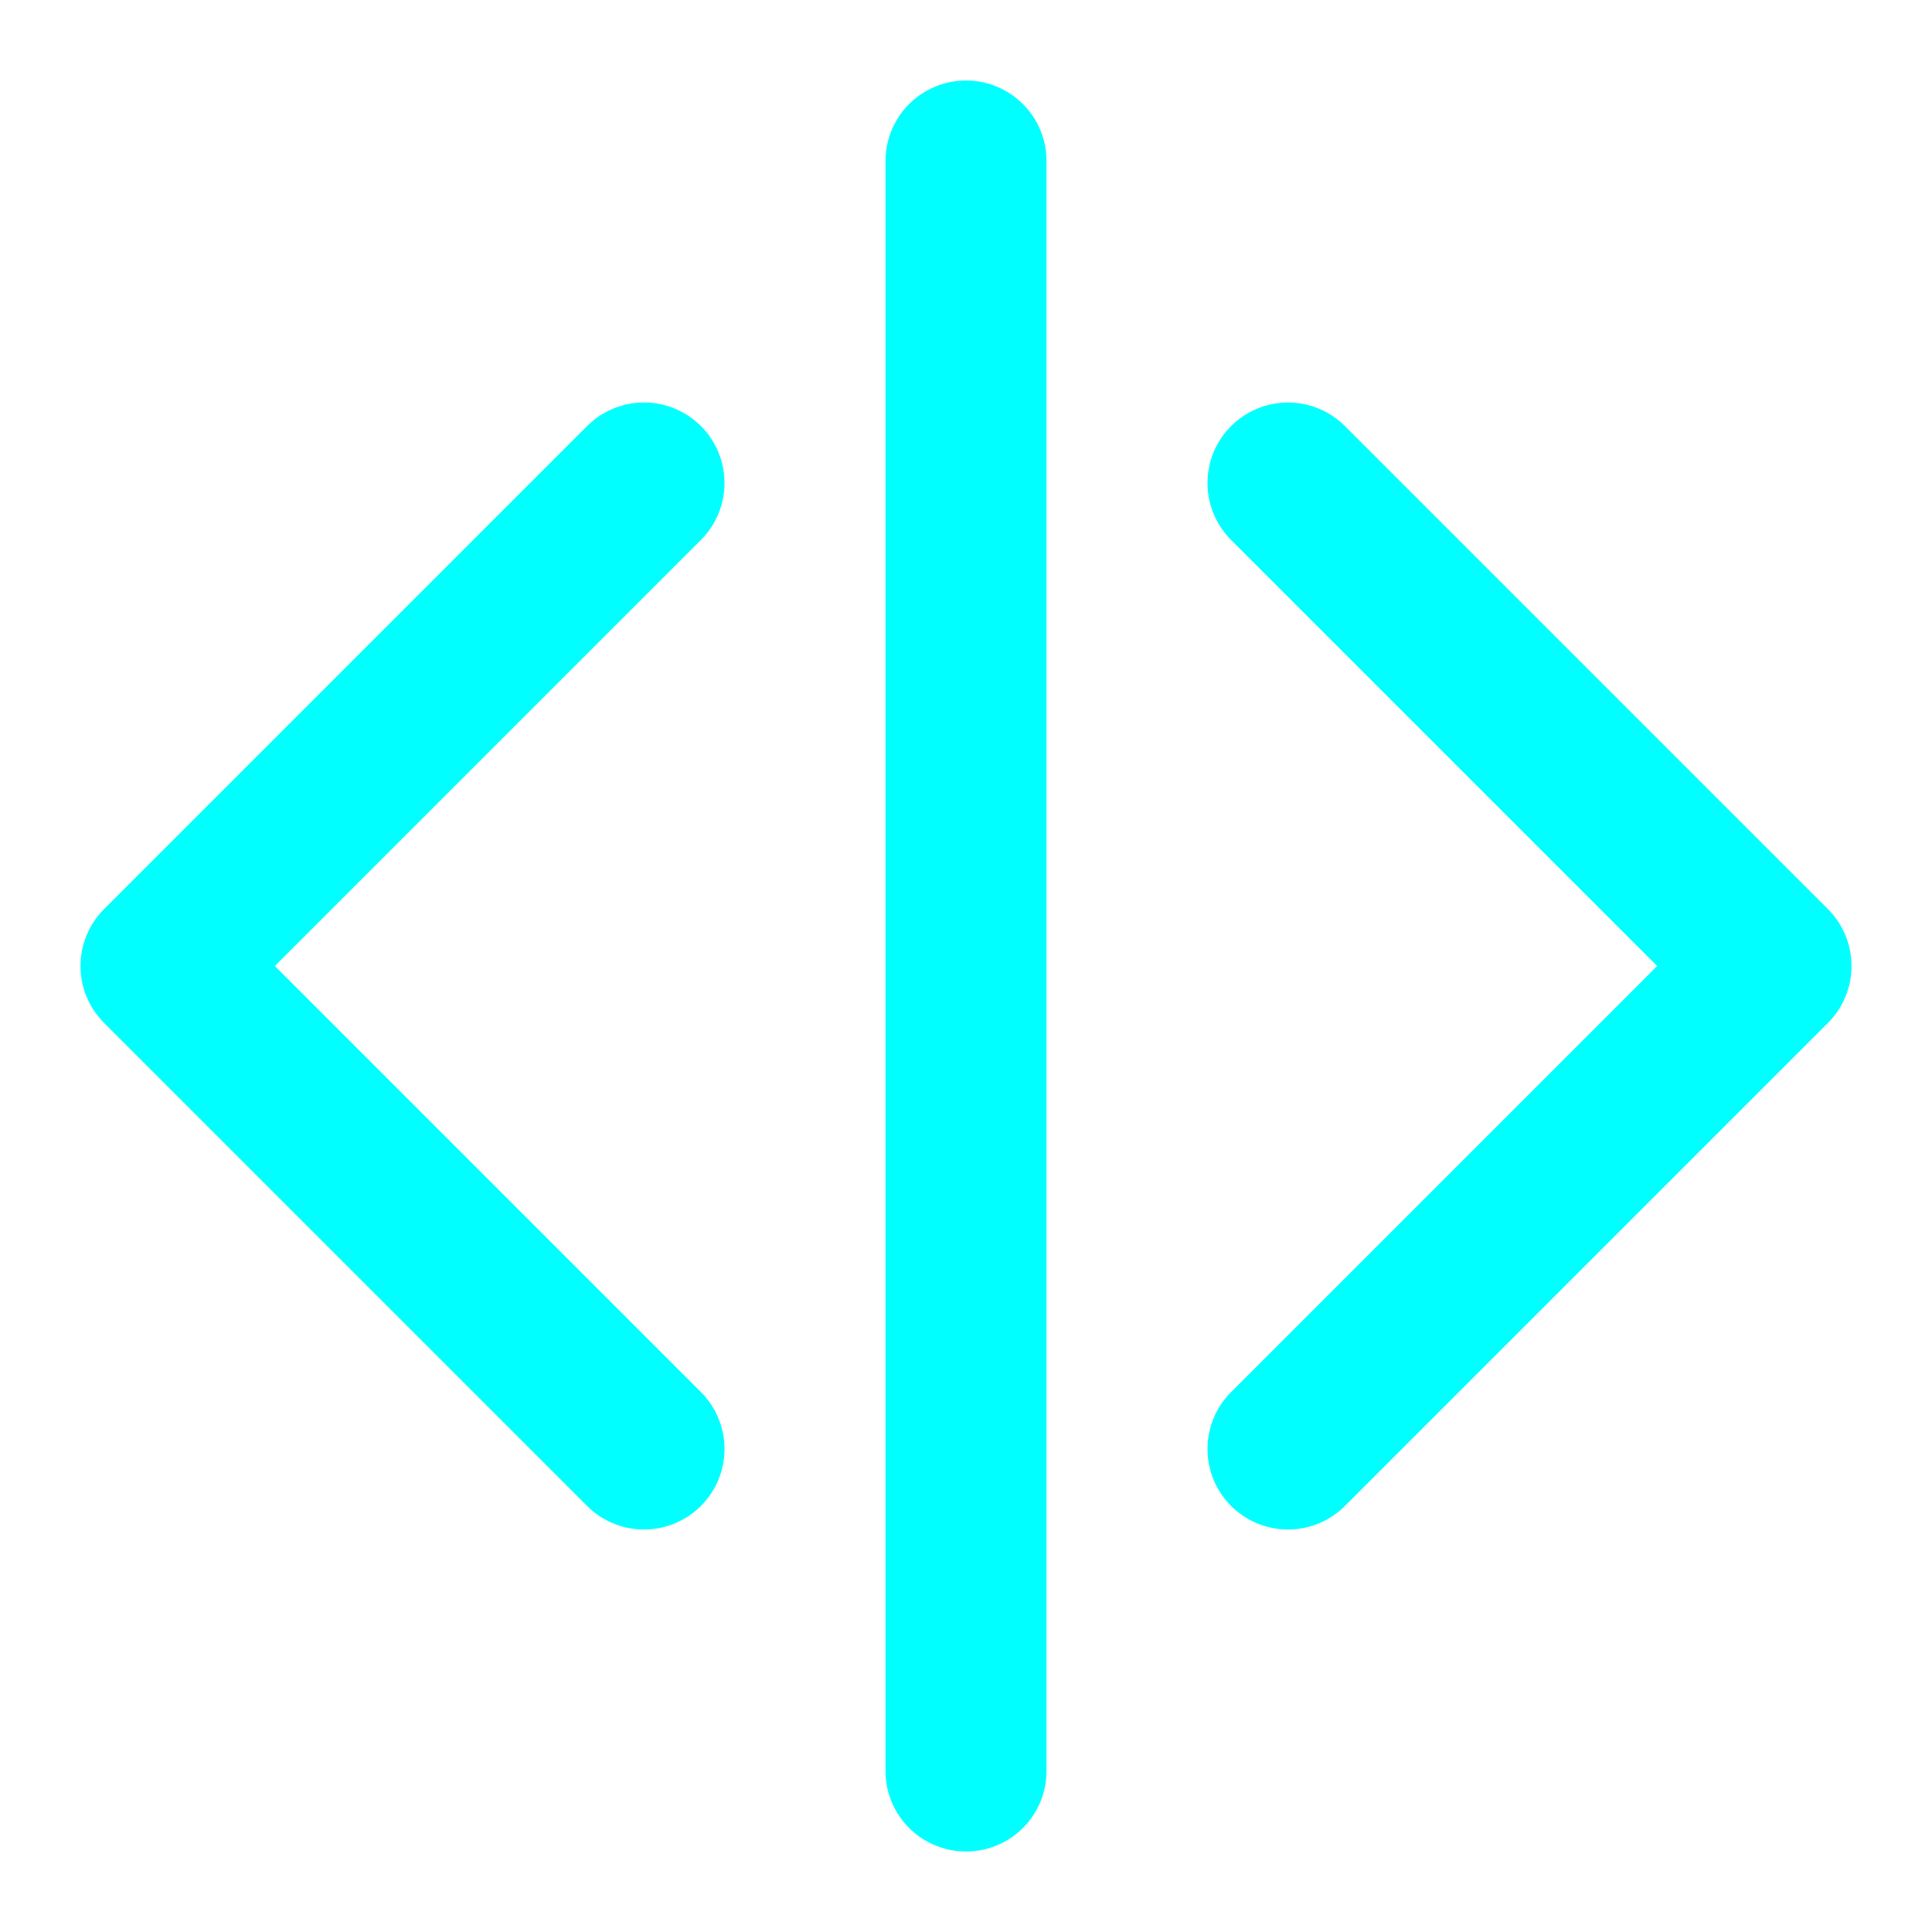
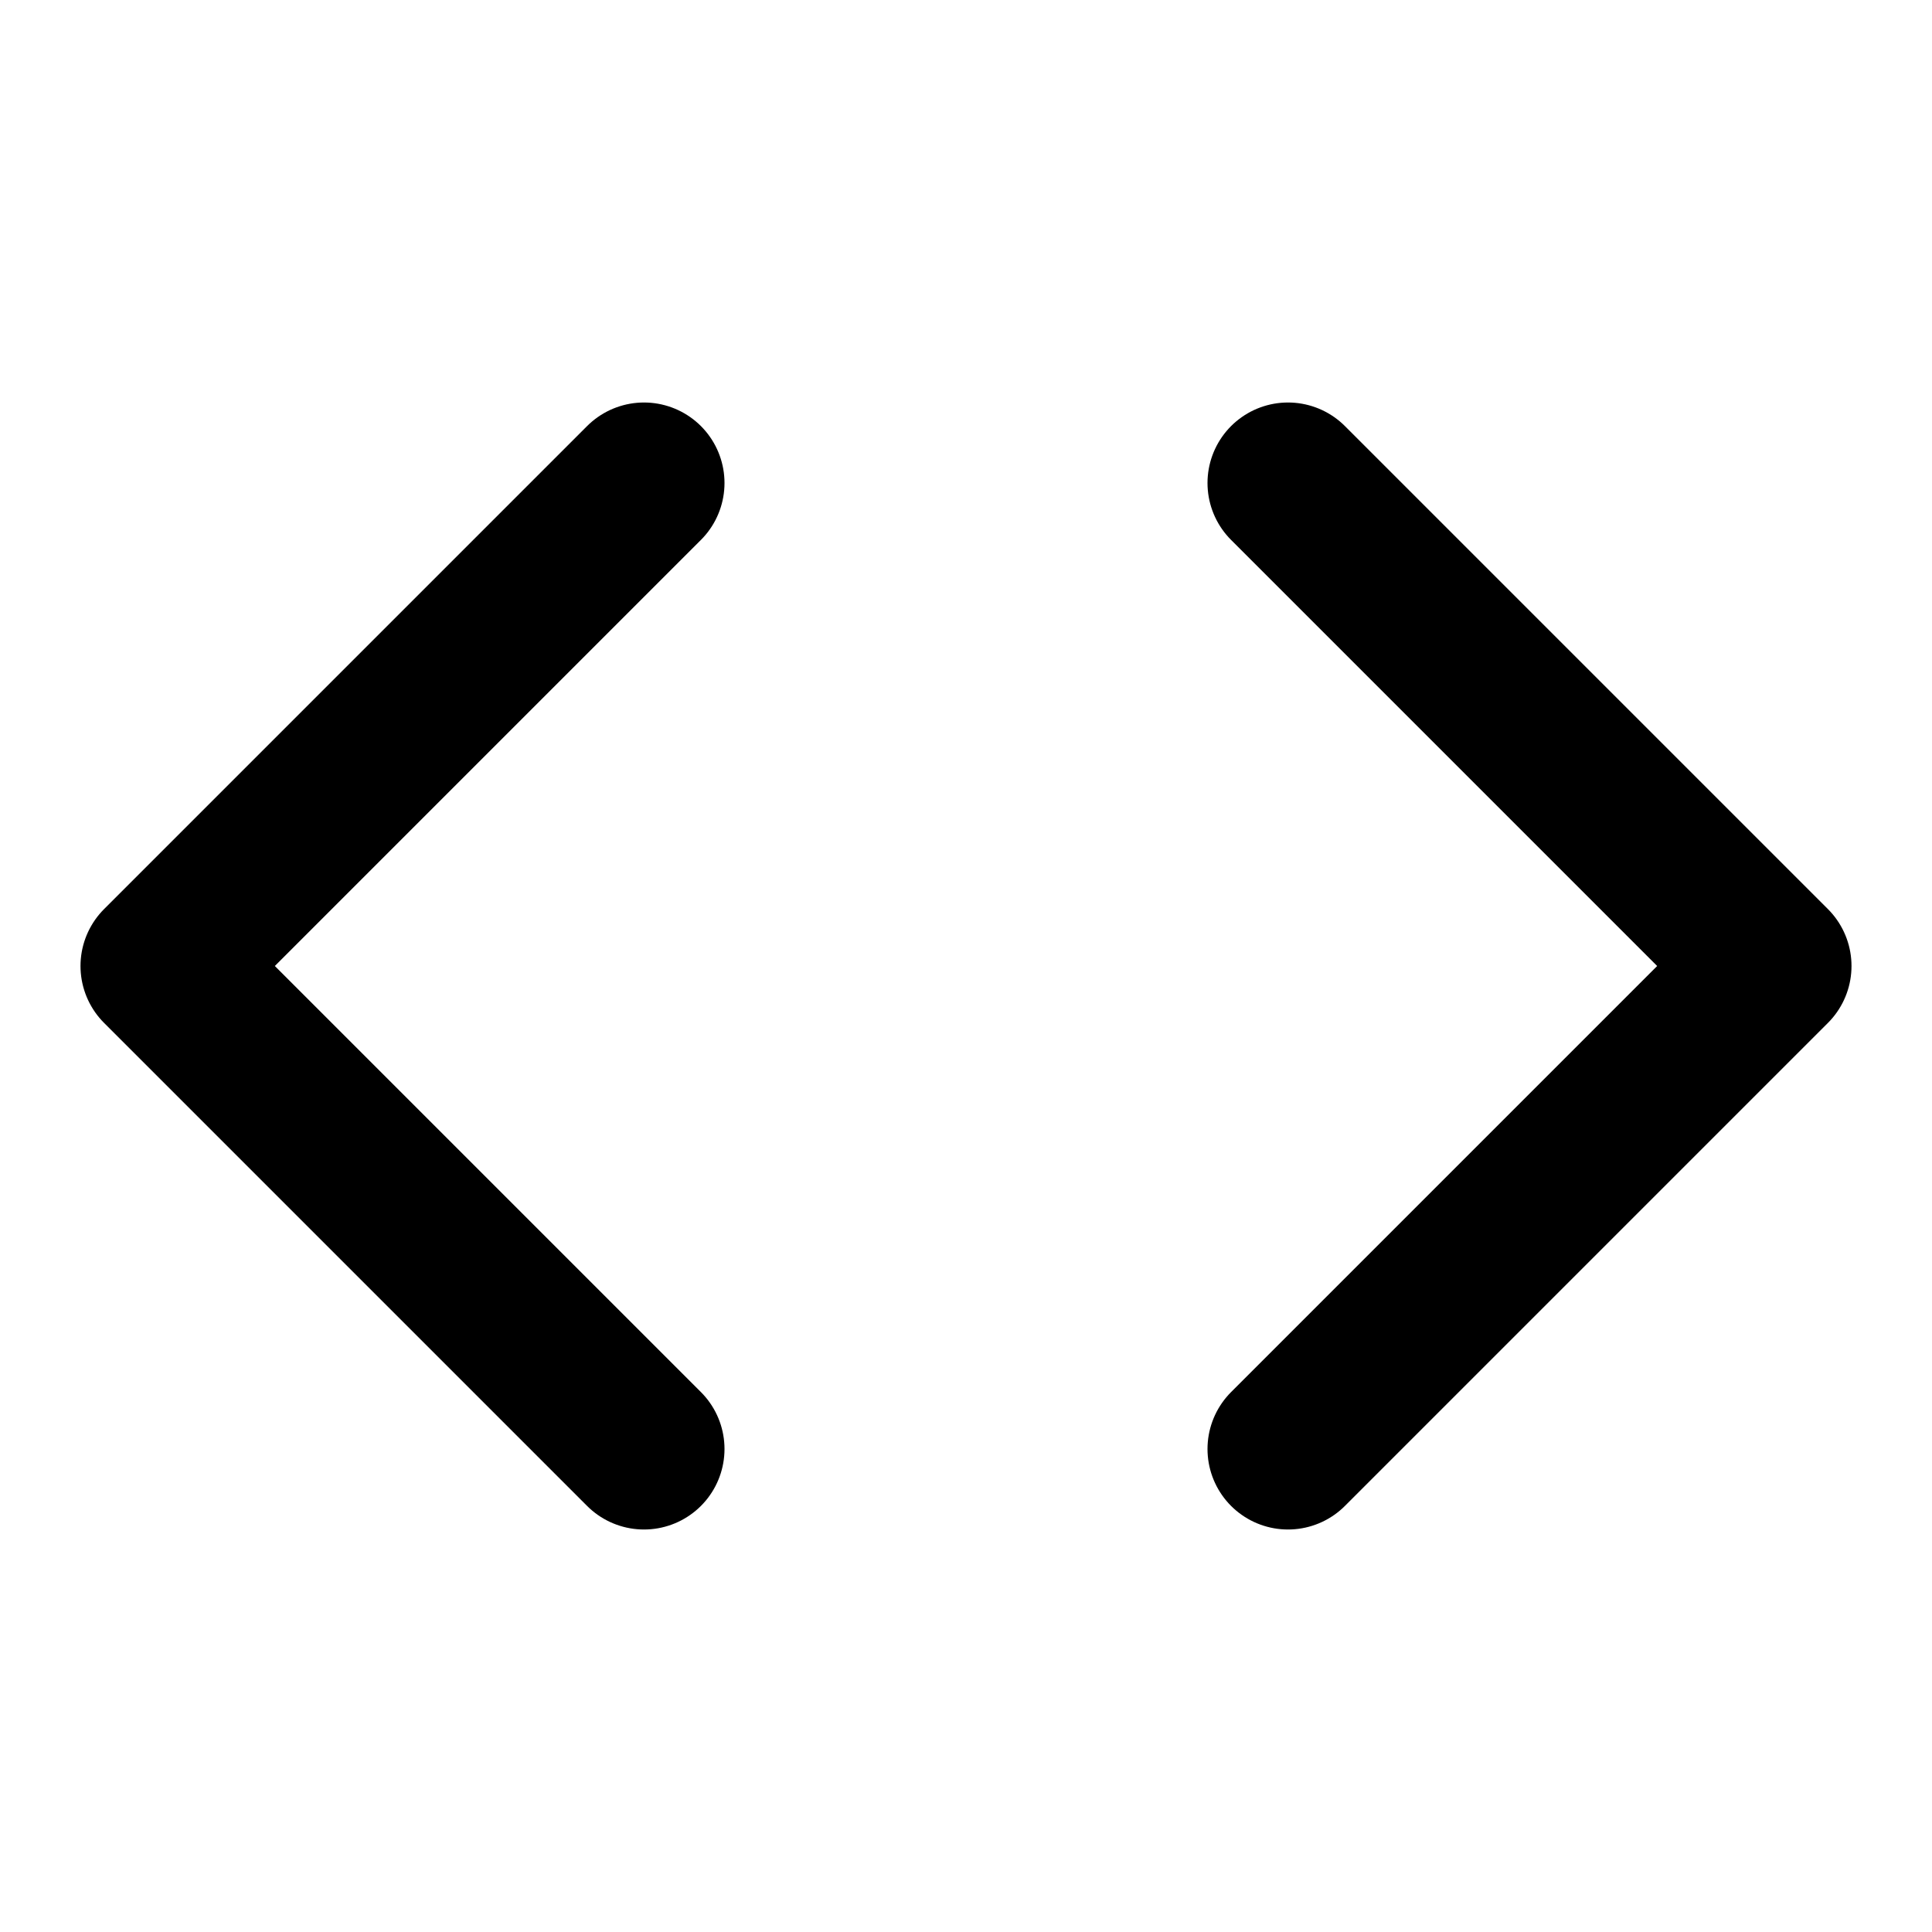
- <svg xmlns="http://www.w3.org/2000/svg" width="24" height="24" viewBox="0 0 24 24" fill="none" stroke="#0ff" stroke-width="2" stroke-linecap="round" stroke-linejoin="round">
+ <svg xmlns="http://www.w3.org/2000/svg" width="16" height="16" viewBox="0 0 24 24" fill="none" stroke="currentColor" stroke-width="2" stroke-linecap="round" stroke-linejoin="round">
  <polyline points="16 18 22 12 16 6" />
  <polyline points="8 6 2 12 8 18" />
-   <line x1="12" y1="2" x2="12" y2="22" />
</svg>
